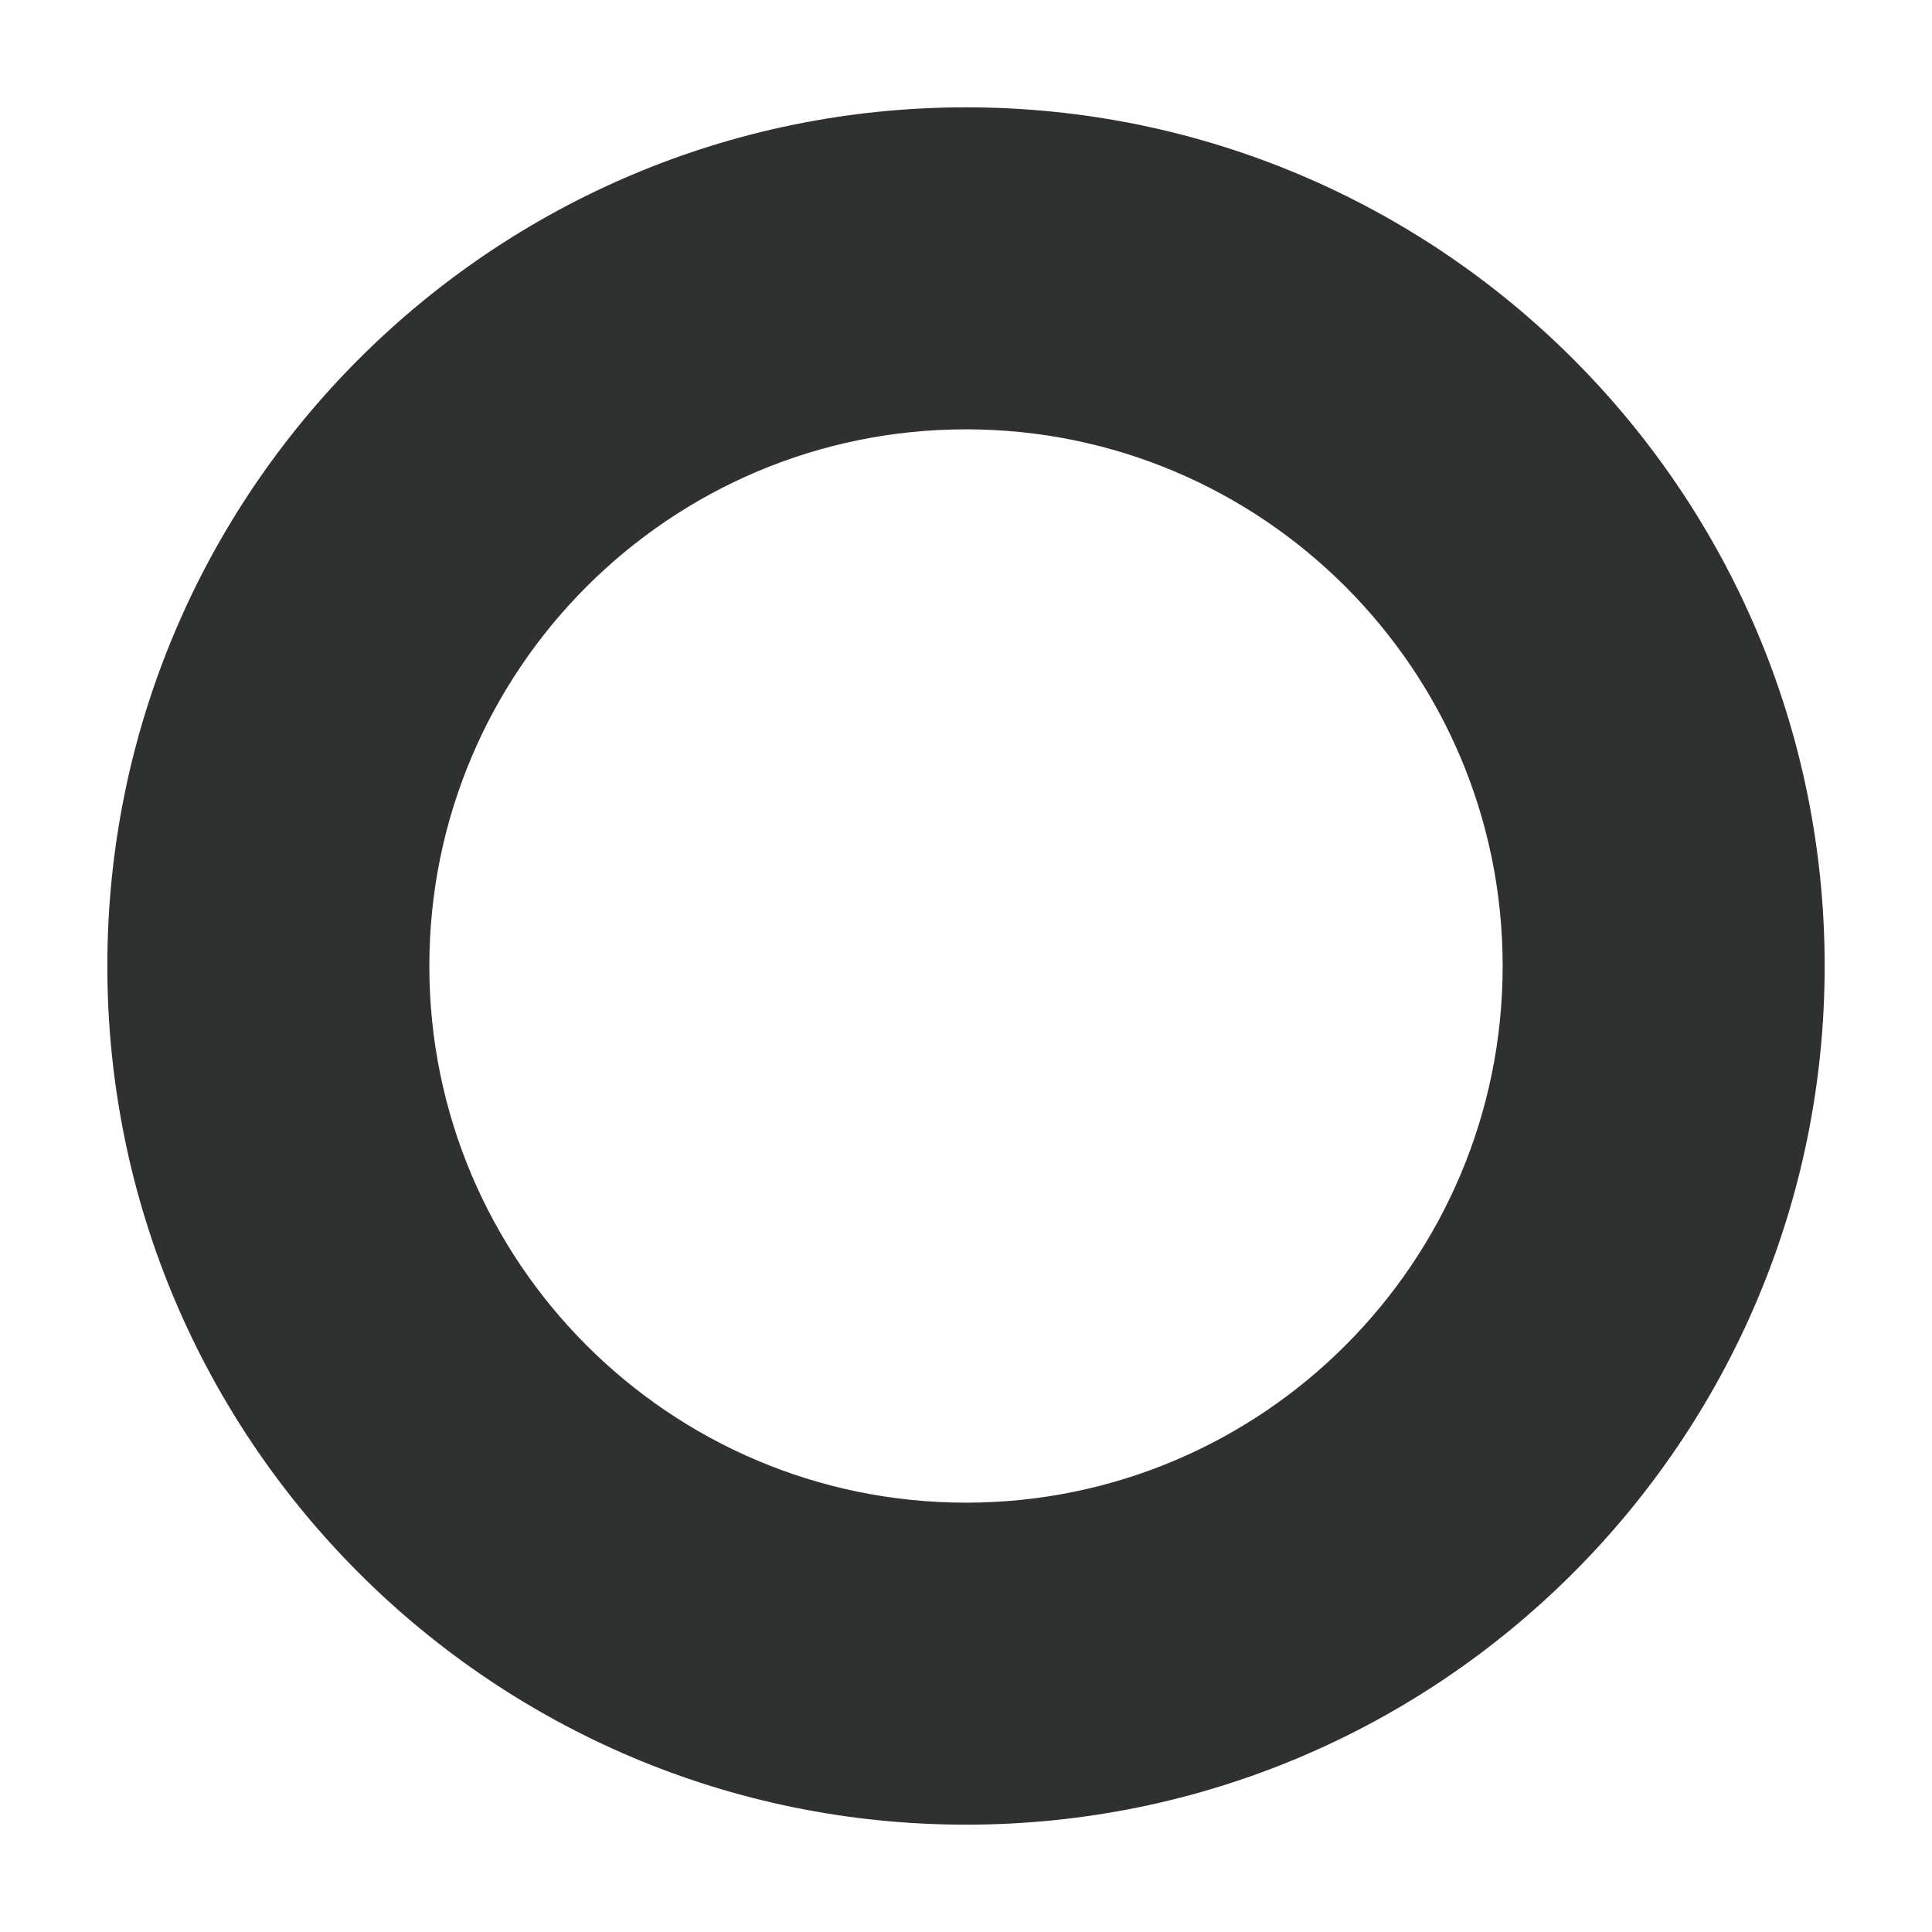
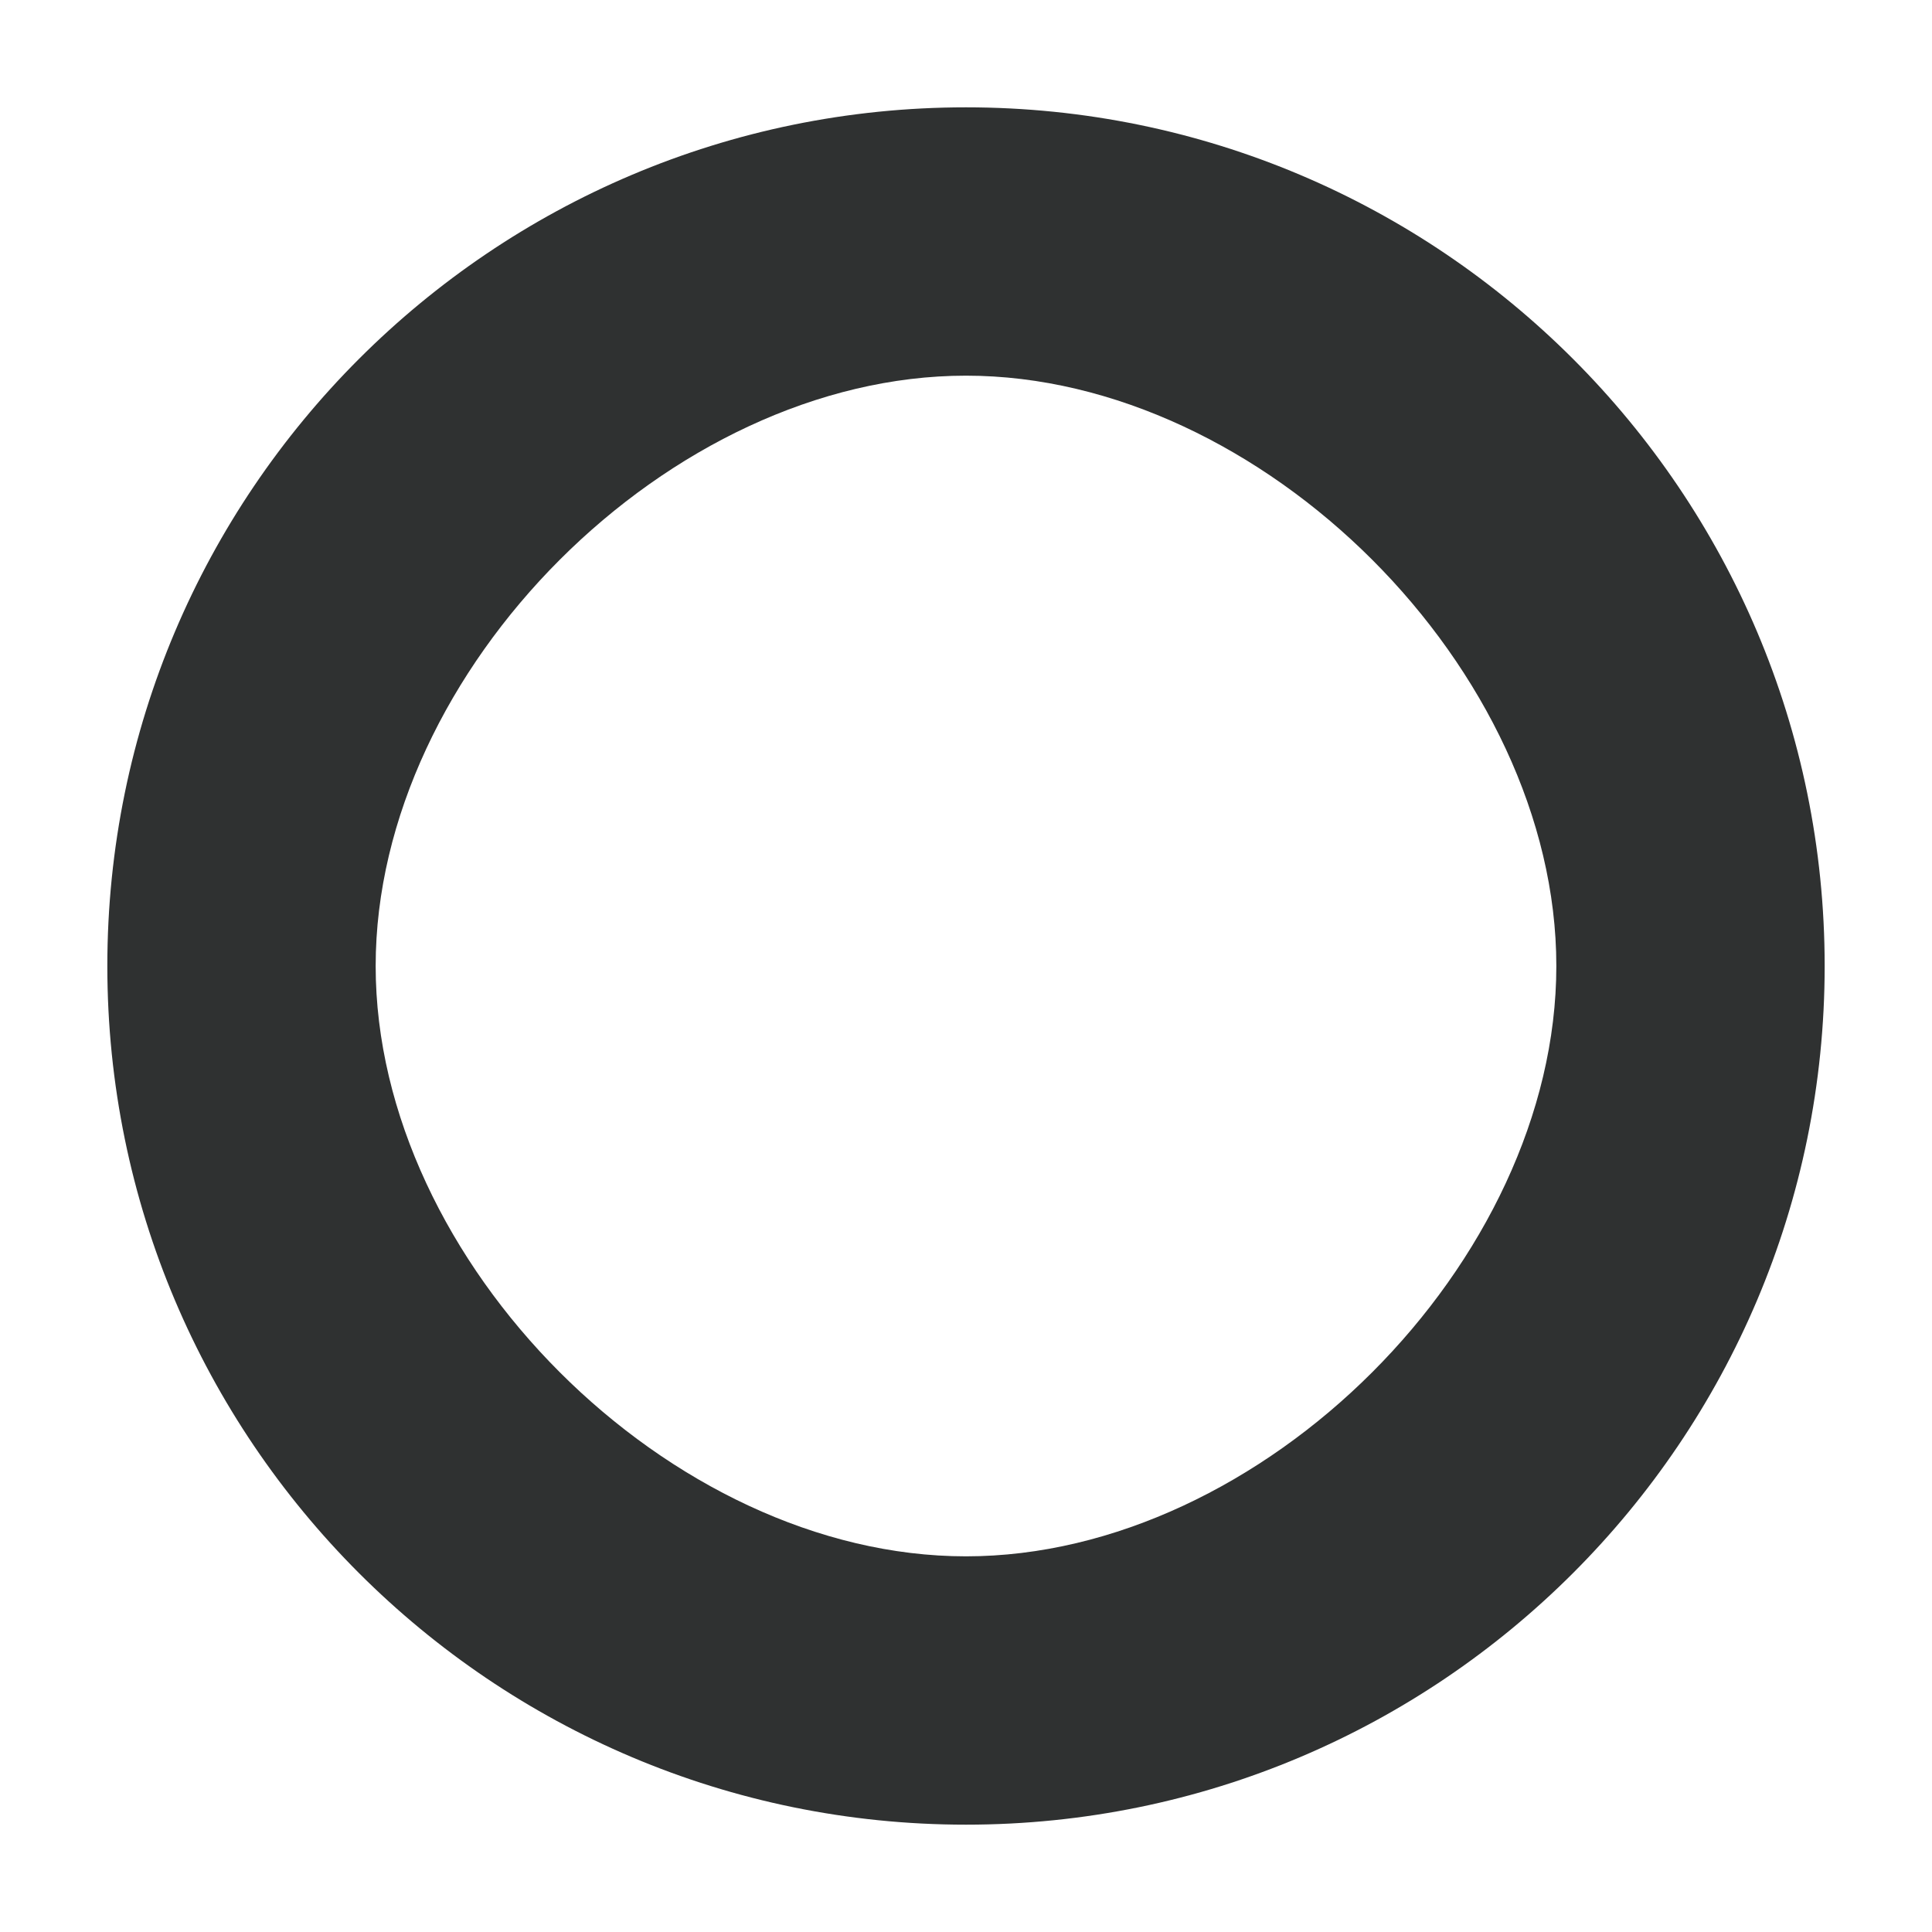
<svg xmlns="http://www.w3.org/2000/svg" style="isolation:isolate" viewBox="0 0 36 36" width="36" height="36">
-   <defs>
-     <clipPath id="_clipPath_ZdQhzj83Z2JDDF3cZBOD5qJwmsApH0cl">
-       <rect width="36" height="36" />
-     </clipPath>
-   </defs>
-   <g clip-path="url(#_clipPath_ZdQhzj83Z2JDDF3cZBOD5qJwmsApH0cl)">
-     <clipPath id="_clipPath_vV7i0Jm5D1MxGCPd3uP090fUPc1qy3PI">
-       <rect x="0" y="0" width="36" height="36" transform="matrix(1,0,0,1,0,0)" fill="rgb(255,255,255)" />
-     </clipPath>
-     <g clip-path="url(#_clipPath_vV7i0Jm5D1MxGCPd3uP090fUPc1qy3PI)">
-       <g>
-         <path d=" M 2 18 C 2 9.169 9.169 2 18 2 C 26.831 2 34 9.169 34 18 C 34 26.831 26.831 34 18 34 C 9.169 34 2 26.831 2 18 Z  M 8 18 C 8 12.481 12.481 8 18 8 C 23.519 8 28 12.481 28 18 C 28 23.519 23.519 28 18 28 C 12.481 28 8 23.519 8 18 Z " fill-rule="evenodd" fill="rgb(47,49,49)" />
-       </g>
+   <g>
+     <g>
+       <path d=" M 2 18 C 2 9.169 9.169 2 18 2 C 26.831 2 34 9.169 34 18 C 34 26.831 26.831 34 18 34 C 9.169 34 2 26.831 2 18 Z  M 7 18 C 7 12.481 12.481 7 18 7 C 23.519 7 29 12.481 29 18 C 29 23.519 23.519 29 18 29 C 12.481 29 7 23.519 7 18 Z " fill-rule="evenodd" fill="rgb(47,49,49)" />
    </g>
  </g>
+   <rect x="0" y="0" width="36" height="36" transform="matrix(1,0,0,1,0,0)" fill="none" />
</svg>
